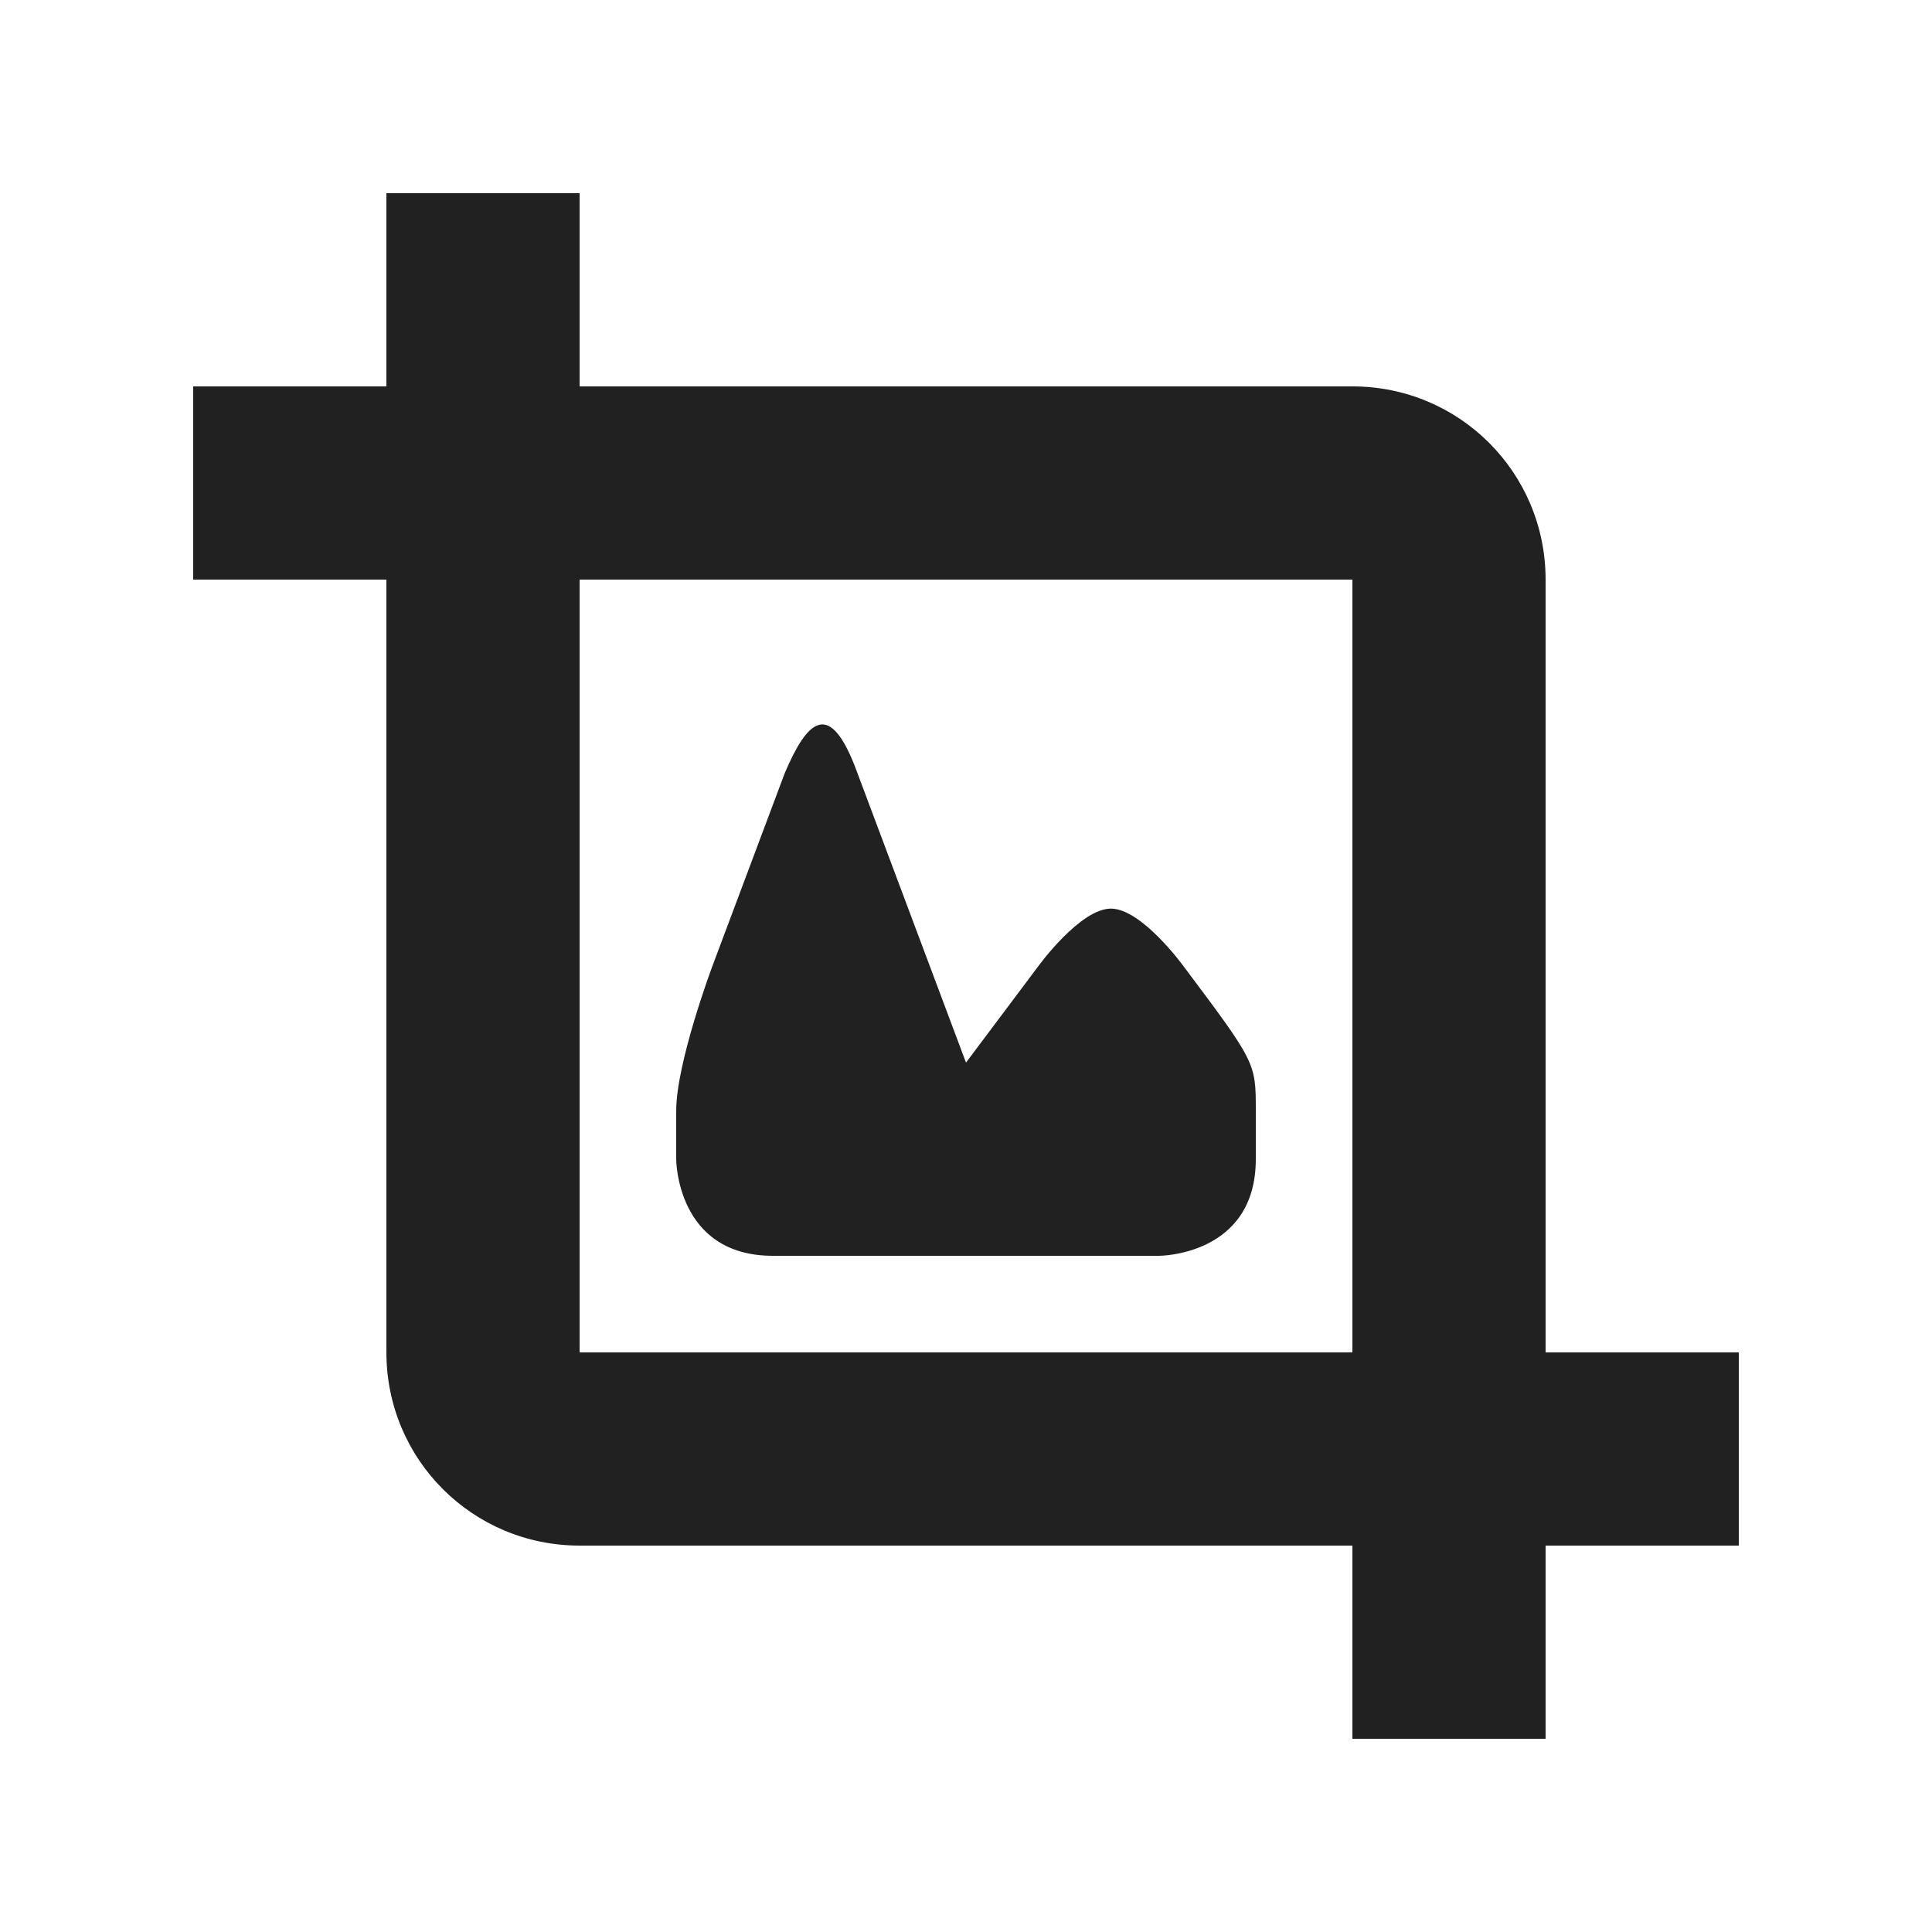
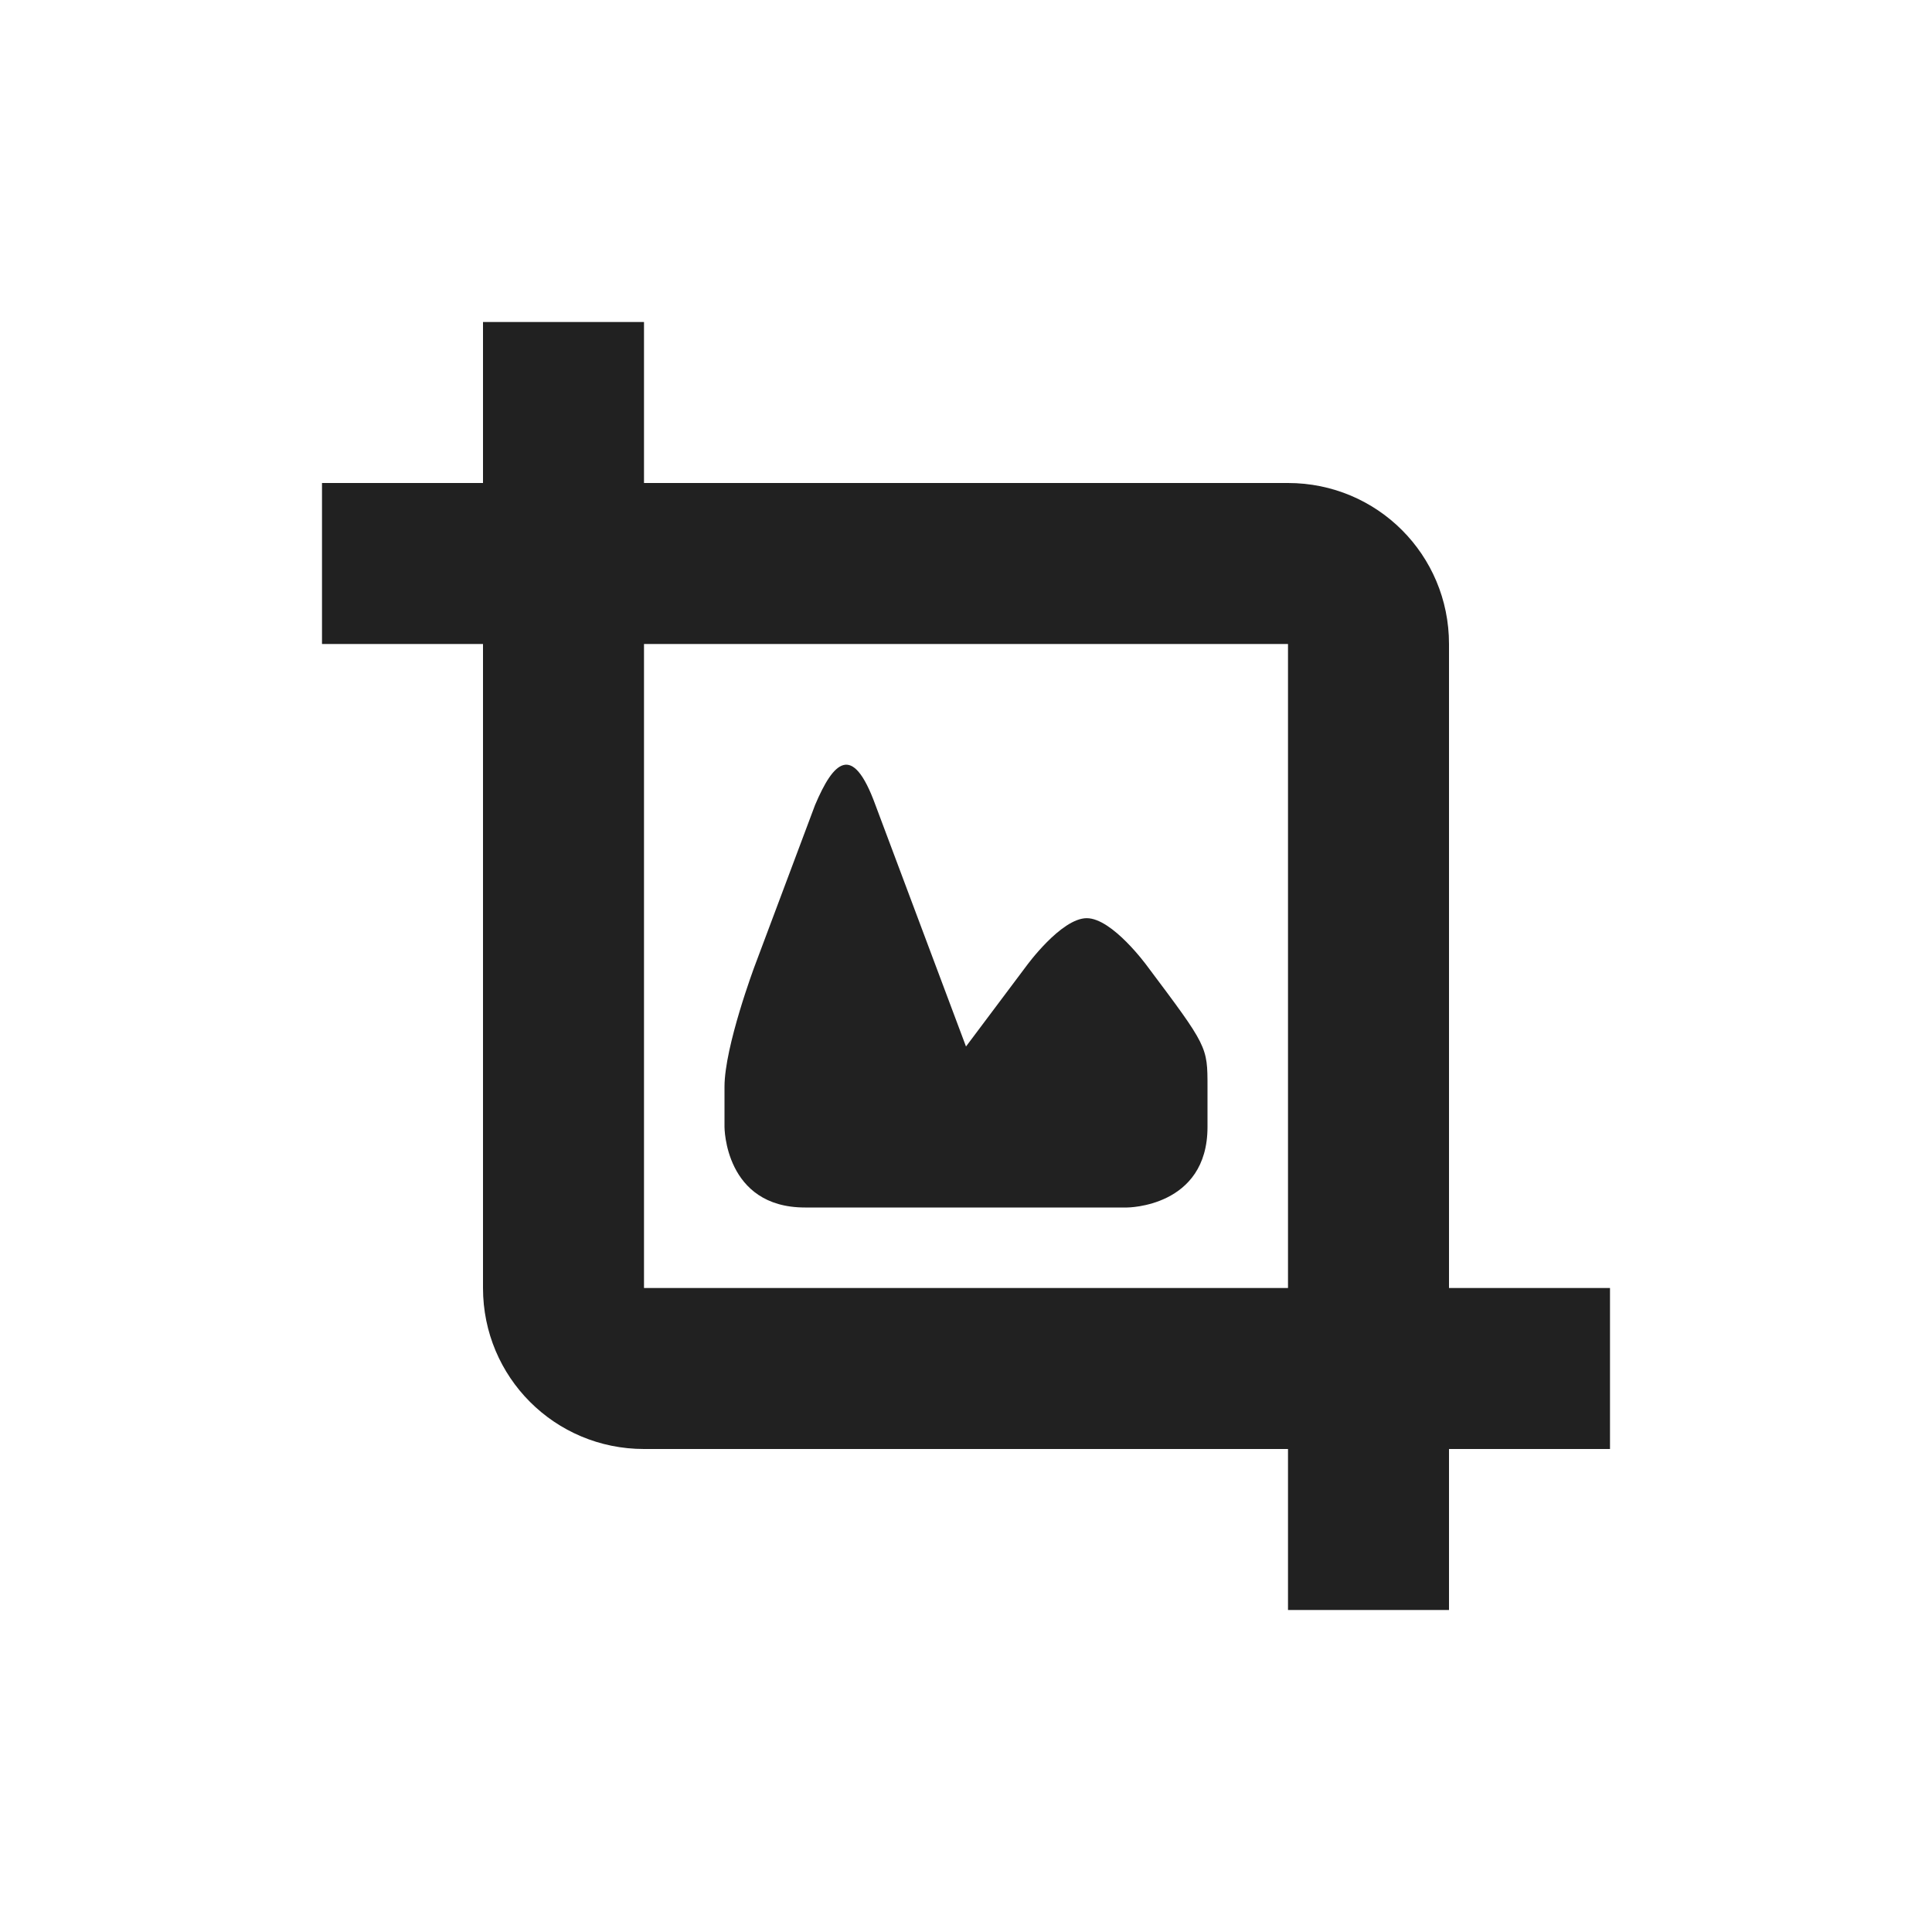
- <svg xmlns="http://www.w3.org/2000/svg" width="20" height="20" id="svg4682" version="1.1">
+ <svg xmlns="http://www.w3.org/2000/svg" width="24" height="24" id="svg4682" version="1.1">
  <defs id="defs4684" />
-   <g id="layer1" transform="translate(0,-1032.362)">
-     <path style="color:#000000;display:inline;overflow:visible;visibility:visible;opacity:1;vector-effect:none;fill:#212121;fill-opacity:1;fill-rule:nonzero;stroke:none;stroke-width:2;stroke-linecap:round;stroke-linejoin:round;stroke-miterlimit:4;stroke-dasharray:none;stroke-dashoffset:0;stroke-opacity:1;marker:none;paint-order:markers fill stroke;enable-background:accumulate" d="m 4,1034.362 v 2 H 2 v 2 h 2 v 8 c 0,1.108 0.892,2 2,2 h 8 v 2 h 2 v -2 h 2 v -2 h -2 v -8 c 0,-1.108 -0.892,-2 -2,-2 H 6 v -2 z m 2,4 h 8 v 8 H 6 Z m 2.477,1.504 c -0.123,0.033 -0.239,0.231 -0.352,0.496 l -0.75,2 c 0,0 -0.375,1 -0.375,1.5 v 0.5 c 0,0 0,1 1,1 h 4 c 0,0 1,0 1,-1 v -0.5 c 0,-0.5 0,-0.5 -0.75,-1.5 0,0 -0.431,-0.594 -0.75,-0.594 -0.319,0 -0.75,0.594 -0.75,0.594 l -0.75,1 -1.125,-3 c -0.144,-0.396 -0.275,-0.529 -0.398,-0.496 z" id="rect6838" />
+   <g id="layer1" transform="translate(0,-1028.362)">
+     <path style="color:#000000;display:inline;overflow:visible;visibility:visible;opacity:1;vector-effect:none;fill:#212121;fill-opacity:1;fill-rule:nonzero;stroke:none;stroke-width:2;stroke-linecap:round;stroke-linejoin:round;stroke-miterlimit:4;stroke-dasharray:none;stroke-dashoffset:0;stroke-opacity:1;marker:none;paint-order:markers fill stroke;enable-background:accumulate" d="M 6 4 L 6 6 L 4 6 L 4 8 L 6 8 L 6 16 C 6 17.108 6.892 18 8 18 L 16 18 L 16 20 L 18 20 L 18 18 L 20 18 L 20 16 L 18 16 L 18 8 C 18 6.892 17.108 6 16 6 L 8 6 L 8 4 L 6 4 z M 8 8 L 16 8 L 16 16 L 8 16 L 8 8 z M 10.477 9.504 C 10.353 9.537 10.238 9.734 10.125 10 L 9.375 12 C 9.375 12 9 13 9 13.5 L 9 14 C 9 14 9 15 10 15 L 14 15 C 14 15 15 15 15 14 L 15 13.5 C 15 13 15 13 14.25 12 C 14.25 12 13.819 11.406 13.5 11.406 C 13.181 11.406 12.75 12 12.75 12 L 12 13 L 10.875 10 C 10.731 9.604 10.6 9.471 10.477 9.504 z " transform="translate(0,1028.362)" id="rect6838" />
  </g>
</svg>
